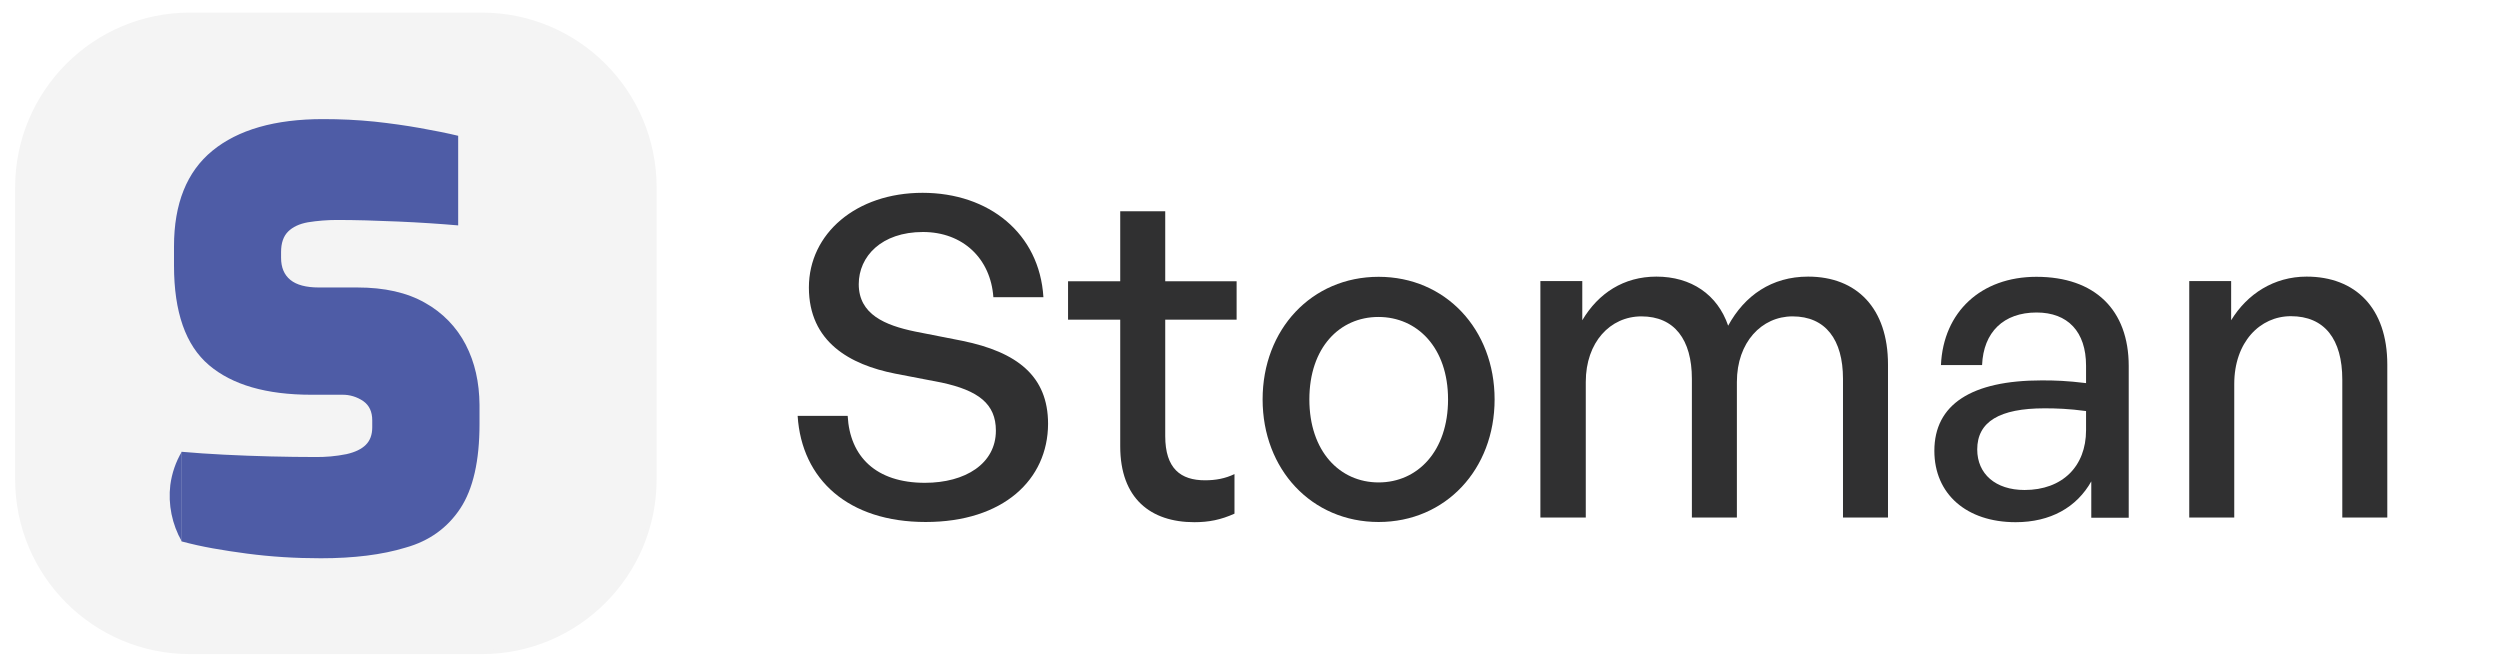
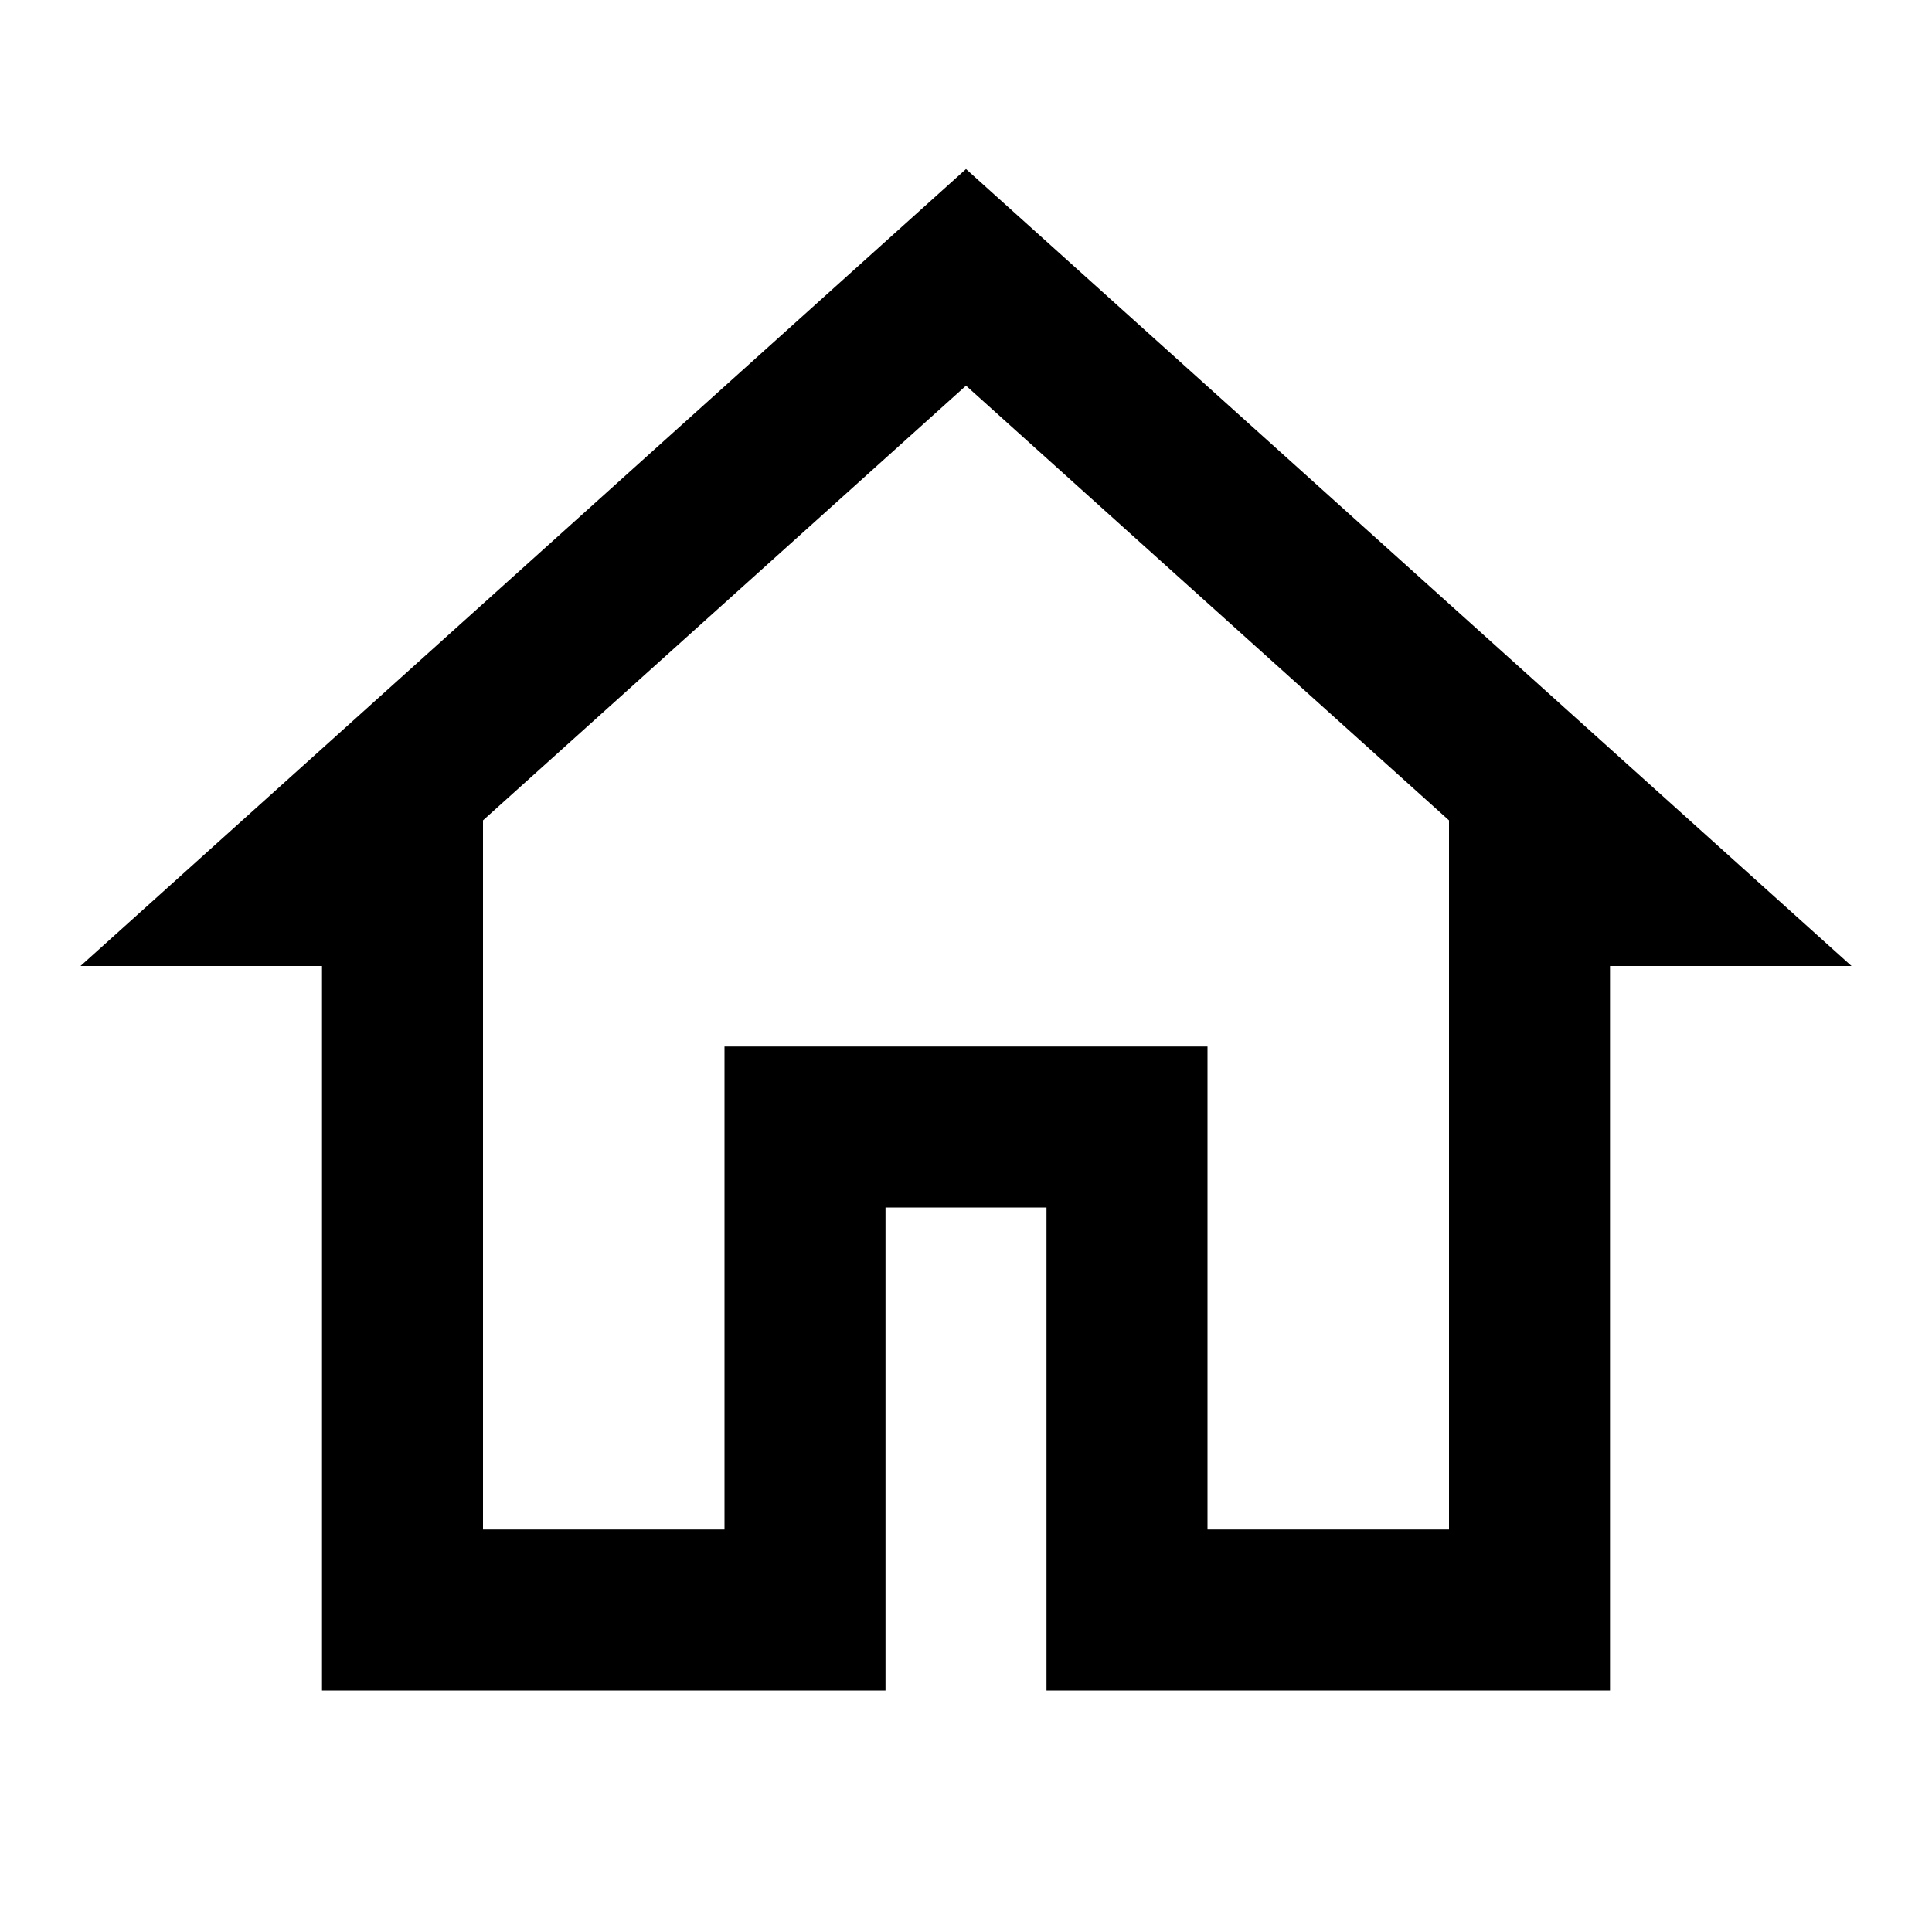
- <svg xmlns="http://www.w3.org/2000/svg" version="1.1" id="Layer_1" x="0px" y="0px" viewBox="0 0 1288.8 344.1" style="enable-background:new 0 0 1288.8 344.1;" xml:space="preserve">
-   <style type="text/css">
- 	.st0{fill:#F4F4F4;stroke:#F4F4F4;stroke-width:2;stroke-miterlimit:10;}
- 	.st1{fill:#4E5CA6;}
- 	.st2{enable-background:new    ;}
- 	.st3{fill:#303031;}
- </style>
-   <path class="st0" d="M97.9,7.5h150.5c49.2,0,89.1,39.9,89.1,89.1v150.5c0,49.2-39.9,89.1-89.1,89.1H97.9  c-49.2,0-89.1-39.9-89.1-89.1V96.6C8.8,47.4,48.7,7.5,97.9,7.5z" />
-   <path class="st1" d="M165.4,287.8c-6.6,0-13.1-0.2-19.4-0.6s-12.5-1-18.6-1.8c-6.1-0.8-12-1.7-17.6-2.7s-11-2.2-16.2-3.6v-46.2  c6.8,0.6,14.1,1.1,22,1.5c7.9,0.4,15.9,0.7,24,0.9c8.1,0.2,15.6,0.3,22.6,0.3c5.5,0.1,11.1-0.4,16.5-1.5c4.4-1,7.7-2.6,9.9-4.8  c2.2-2.2,3.3-5.2,3.3-9v-3.6c0-4.4-1.5-7.7-4.6-9.9c-3.2-2.2-7.1-3.4-11-3.3h-15.8c-23.2,0-40.8-5.1-52.8-15.3  c-12-10.2-18-27.3-18-51.3V127c0-22,6.6-38.5,19.8-49.3s32.2-16.3,57-16.3c8.9,0,17.7,0.4,26.6,1.3c8.3,0.9,16.1,2,23.4,3.3  c7.3,1.3,13.9,2.6,19.7,4v46.2c-9.2-0.8-19.6-1.5-31.1-2c-11.5-0.5-21.9-0.8-31.4-0.8c-5,0-10,0.4-15,1.2c-4.4,0.8-7.8,2.4-10.2,4.8  c-2.4,2.4-3.6,5.9-3.6,10.5v3c0,5,1.6,8.8,4.8,11.4c3.2,2.6,8.1,3.9,14.7,3.9h19.8c14,0,25.6,2.6,34.9,7.9c9,5,16.3,12.5,21,21.6  c4.7,9.1,7,19.4,7.1,31v9.9c0,19-3.3,33.5-9.9,43.5c-6.6,10-16,16.8-28.2,20.2C197,286,182.4,287.8,165.4,287.8z" />
-   <path class="st1" d="M93.7,232.9c-3.1,5.2-5.1,11.1-5.9,17.1c-1.2,10.1,0.9,20.3,5.9,29.1V232.9z" />
-   <g class="st2">
-     <path class="st3" d="M477.2,269.1c-39.8,0-63.9-21.8-66-54.7H437c1.1,20.9,14.5,34.5,39.8,34.5c20.9,0,36.6-9.9,36.6-26.9   c0-13.8-9-20.7-28.1-24.8l-23.9-4.6c-23.2-4.6-44.4-16.3-44.4-44.4c0-27.8,24.4-48.8,58.6-48.8s60.3,20.9,62.3,53.8h-25.8   c-1.4-19.8-15.6-33.6-36.3-33.6c-21.4,0-33.1,12.6-33.1,26.9c0,15.6,13.6,21.2,29,24.4l24.4,4.8c28.3,5.8,44.2,18.2,44.2,42.8   C540.2,247.3,517.2,269.1,477.2,269.1z" />
-     <path class="st3" d="M636.4,264.8c-7.1,3.2-13.3,4.4-20.7,4.4c-22.5,0-38.2-12.2-38.2-39.1v-65.3h-26.9v-19.8h26.9v-36.1h23.2v36.1   h36.8v19.8h-36.8v60c0,16.8,8,22.8,20.5,22.8c5.5,0,10.4-0.9,15.2-3.2V264.8z" />
-     <path class="st3" d="M650.9,205.9c0-36.1,25.3-63.2,59.8-63.2c34.5,0,59.8,27.1,59.8,63.2c0,36.1-25.3,63.2-59.8,63.2   C676.2,269.1,650.9,242,650.9,205.9z M746.5,205.9c0-26.7-15.9-42.5-35.9-42.5S675,179.2,675,205.9c0,26.7,15.6,42.8,35.7,42.8   S746.5,232.6,746.5,205.9z" />
-     <path class="st3" d="M794.1,266.8V144.9h21.6v20.2c8.3-14,21.4-22.5,38.2-22.5c17.9,0,31.5,9.2,37,25.3   c8.5-15.6,22.5-25.3,41.2-25.3c25.1,0,41.2,16.3,41.2,45.3v78.9h-23.2v-71.5c0-20.2-9-32.2-26-32.2c-15.9,0-28.7,13.3-28.7,33.8   v69.9h-23.2v-71.5c0-20.2-9-32.2-26-32.2c-16.1,0-28.7,13.3-28.7,33.8v69.9H794.1z" />
-     <path class="st3" d="M1078.2,248c-7.6,13.6-21.2,21.2-39.1,21.2c-25.3,0-41.9-14.5-41.9-36.8c0-23.9,19.1-36.3,55.4-36.3   c7.1,0,12.9,0.2,22.8,1.4v-9c0-17.5-9.4-27.4-25.5-27.4c-17,0-27.4,10.1-28.1,27.1h-21.2c1.2-27.4,20.7-45.5,49.2-45.5   c30.1,0,47.6,17,47.6,46v78.2h-19.3V248z M1043.7,252.6c19.5,0,31.7-12.2,31.7-30.8v-9.9c-9-1.2-15.4-1.4-21.4-1.4   c-23.2,0-34.7,6.9-34.7,21.2C1019.3,244.3,1028.7,252.6,1043.7,252.6z" />
-     <path class="st3" d="M1151.8,266.8h-23.2V144.9h21.6v20.2c8.3-13.6,22.1-22.5,38.9-22.5c25.1,0,41.6,16.1,41.6,45.3v78.9h-23.2   v-71.1c0-20.9-9.2-32.7-26.5-32.7c-15.9,0-29.2,13.3-29.2,35V266.8z" />
-   </g>
+ <svg xmlns="http://www.w3.org/2000/svg" viewBox="0 0 24 24" width="24px" height="24px">
+   <path d="M 12 2.1 L 1 12 L 4 12 L 4 21 L 11 21 L 11 15 L 13 15 L 13 21 L 20 21 L 20 12 L 23 12 L 12 2.1 z M 12 4.791 L 18 10.191 L 18 11 L 18 19 L 15 19 L 15 13 L 9 13 L 9 19 L 6 19 L 6 10.191 L 12 4.791 z" />
</svg>
